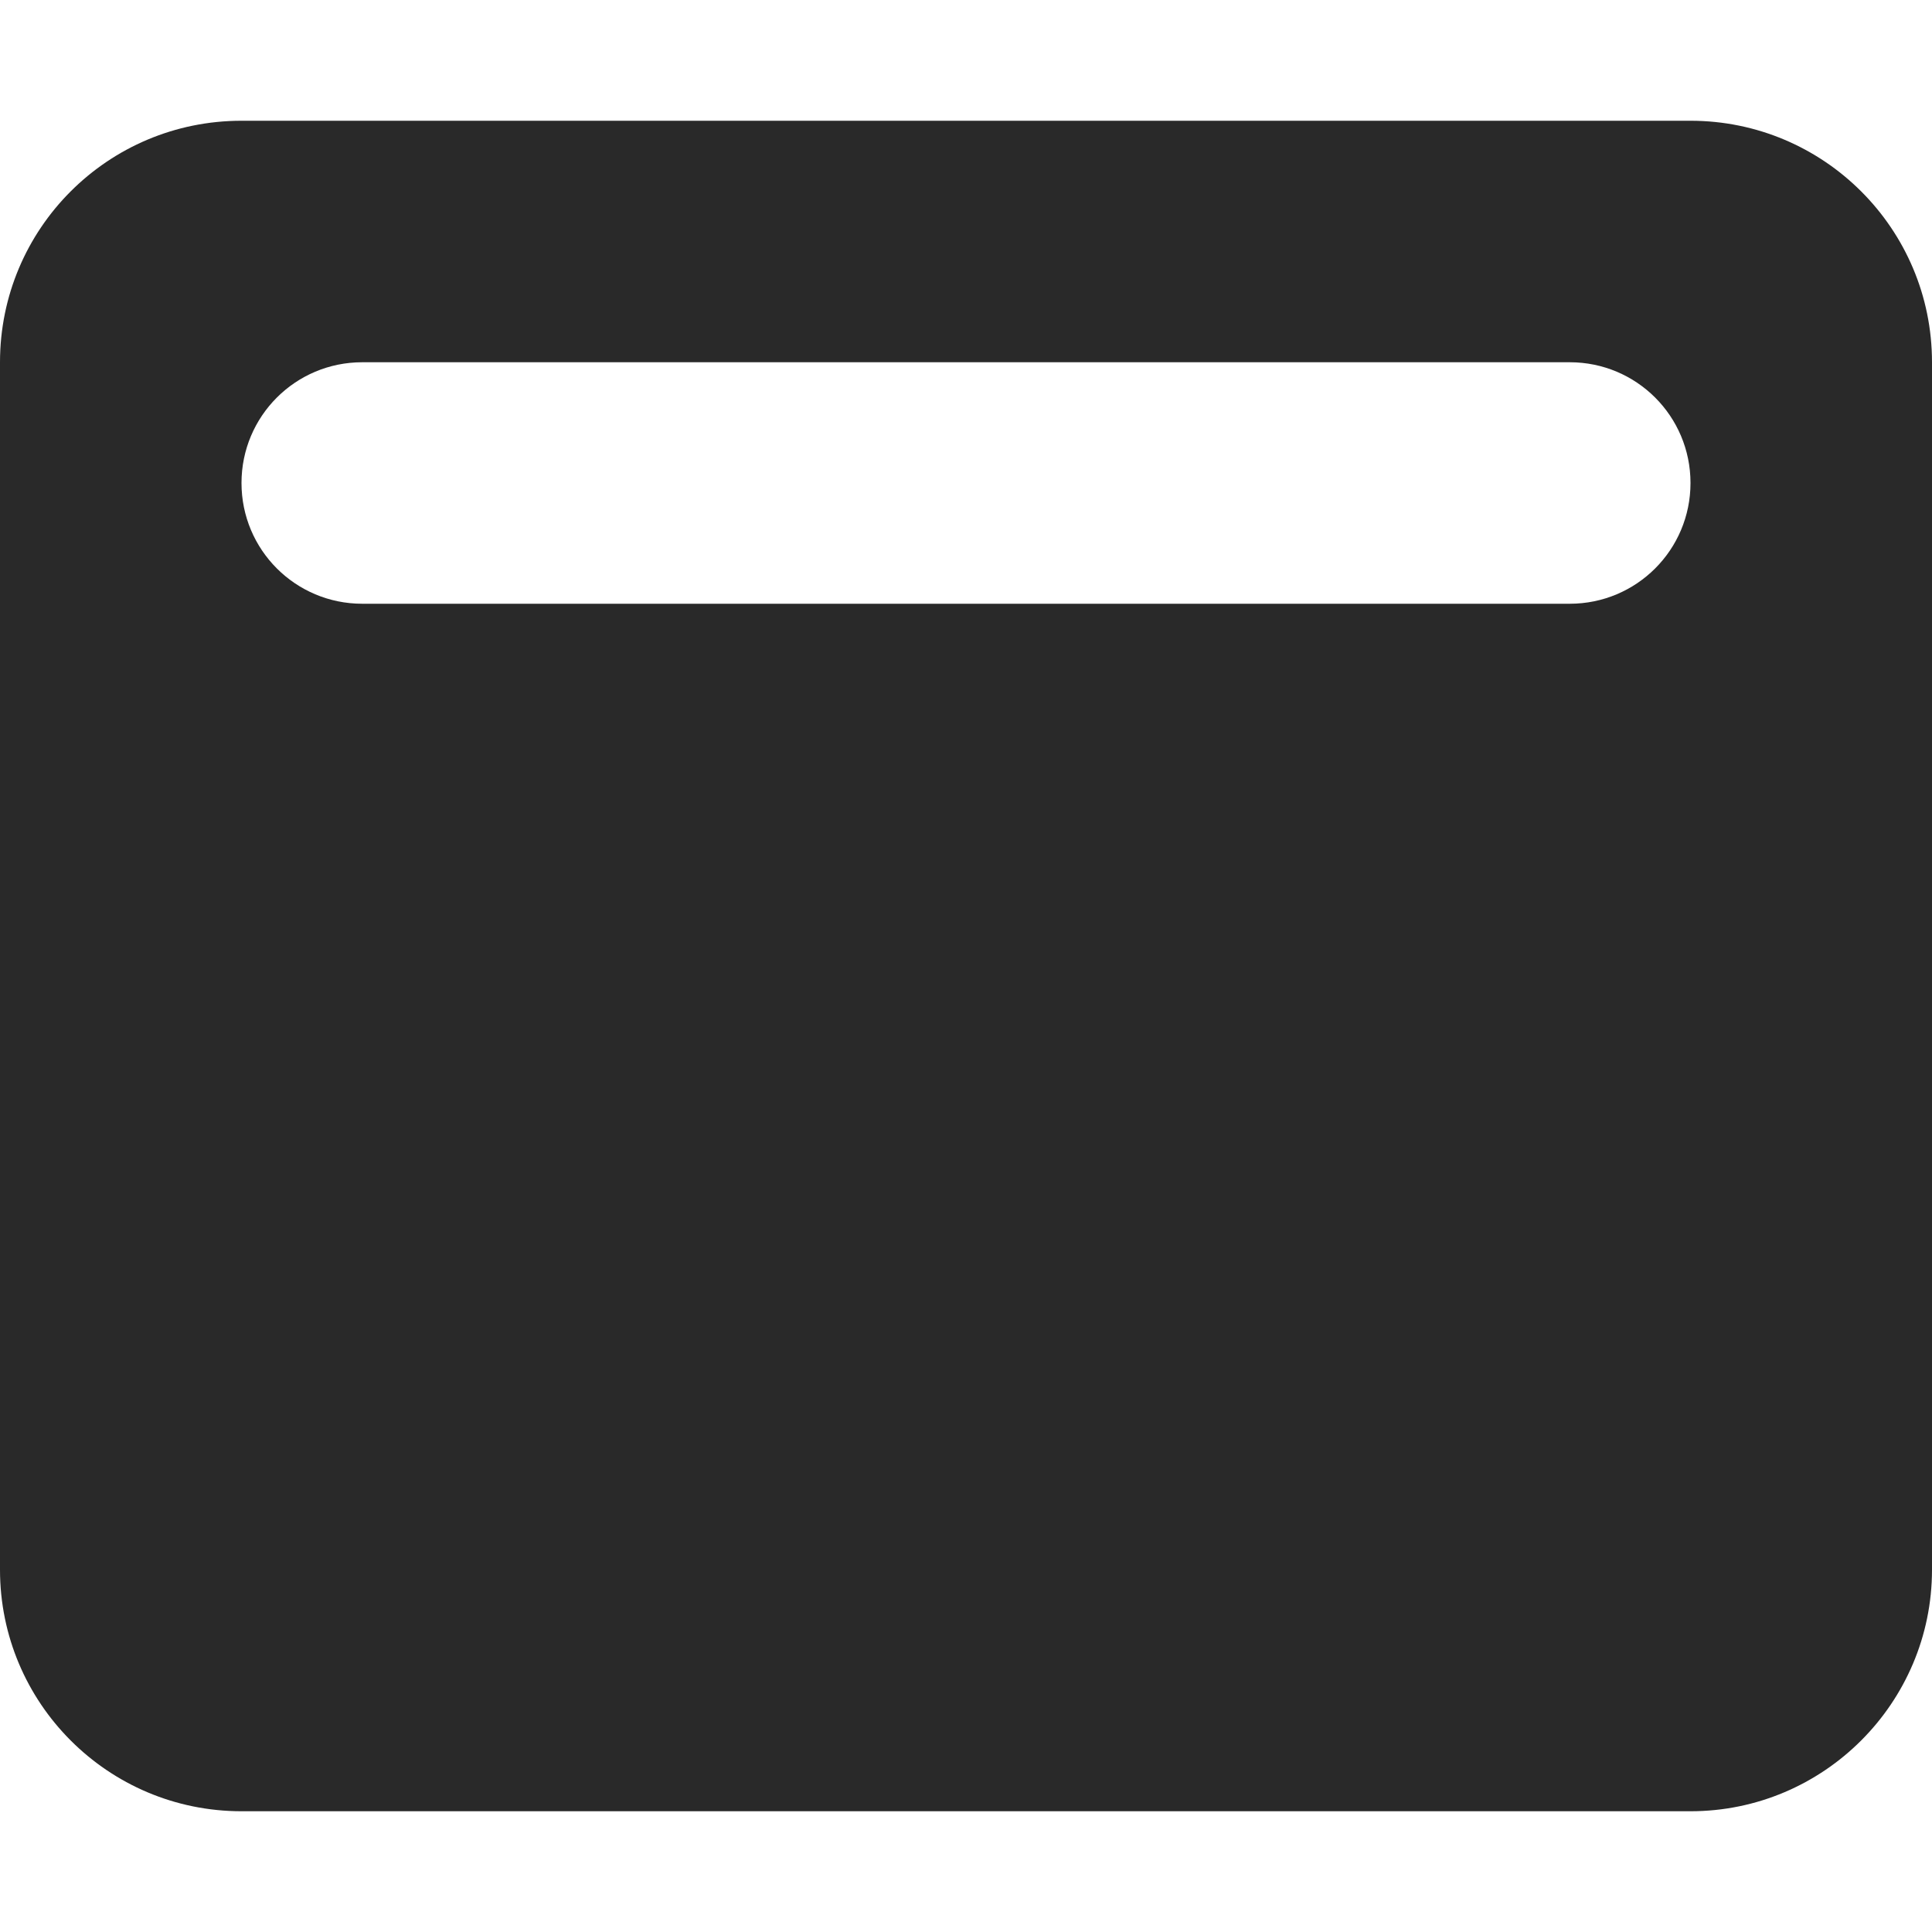
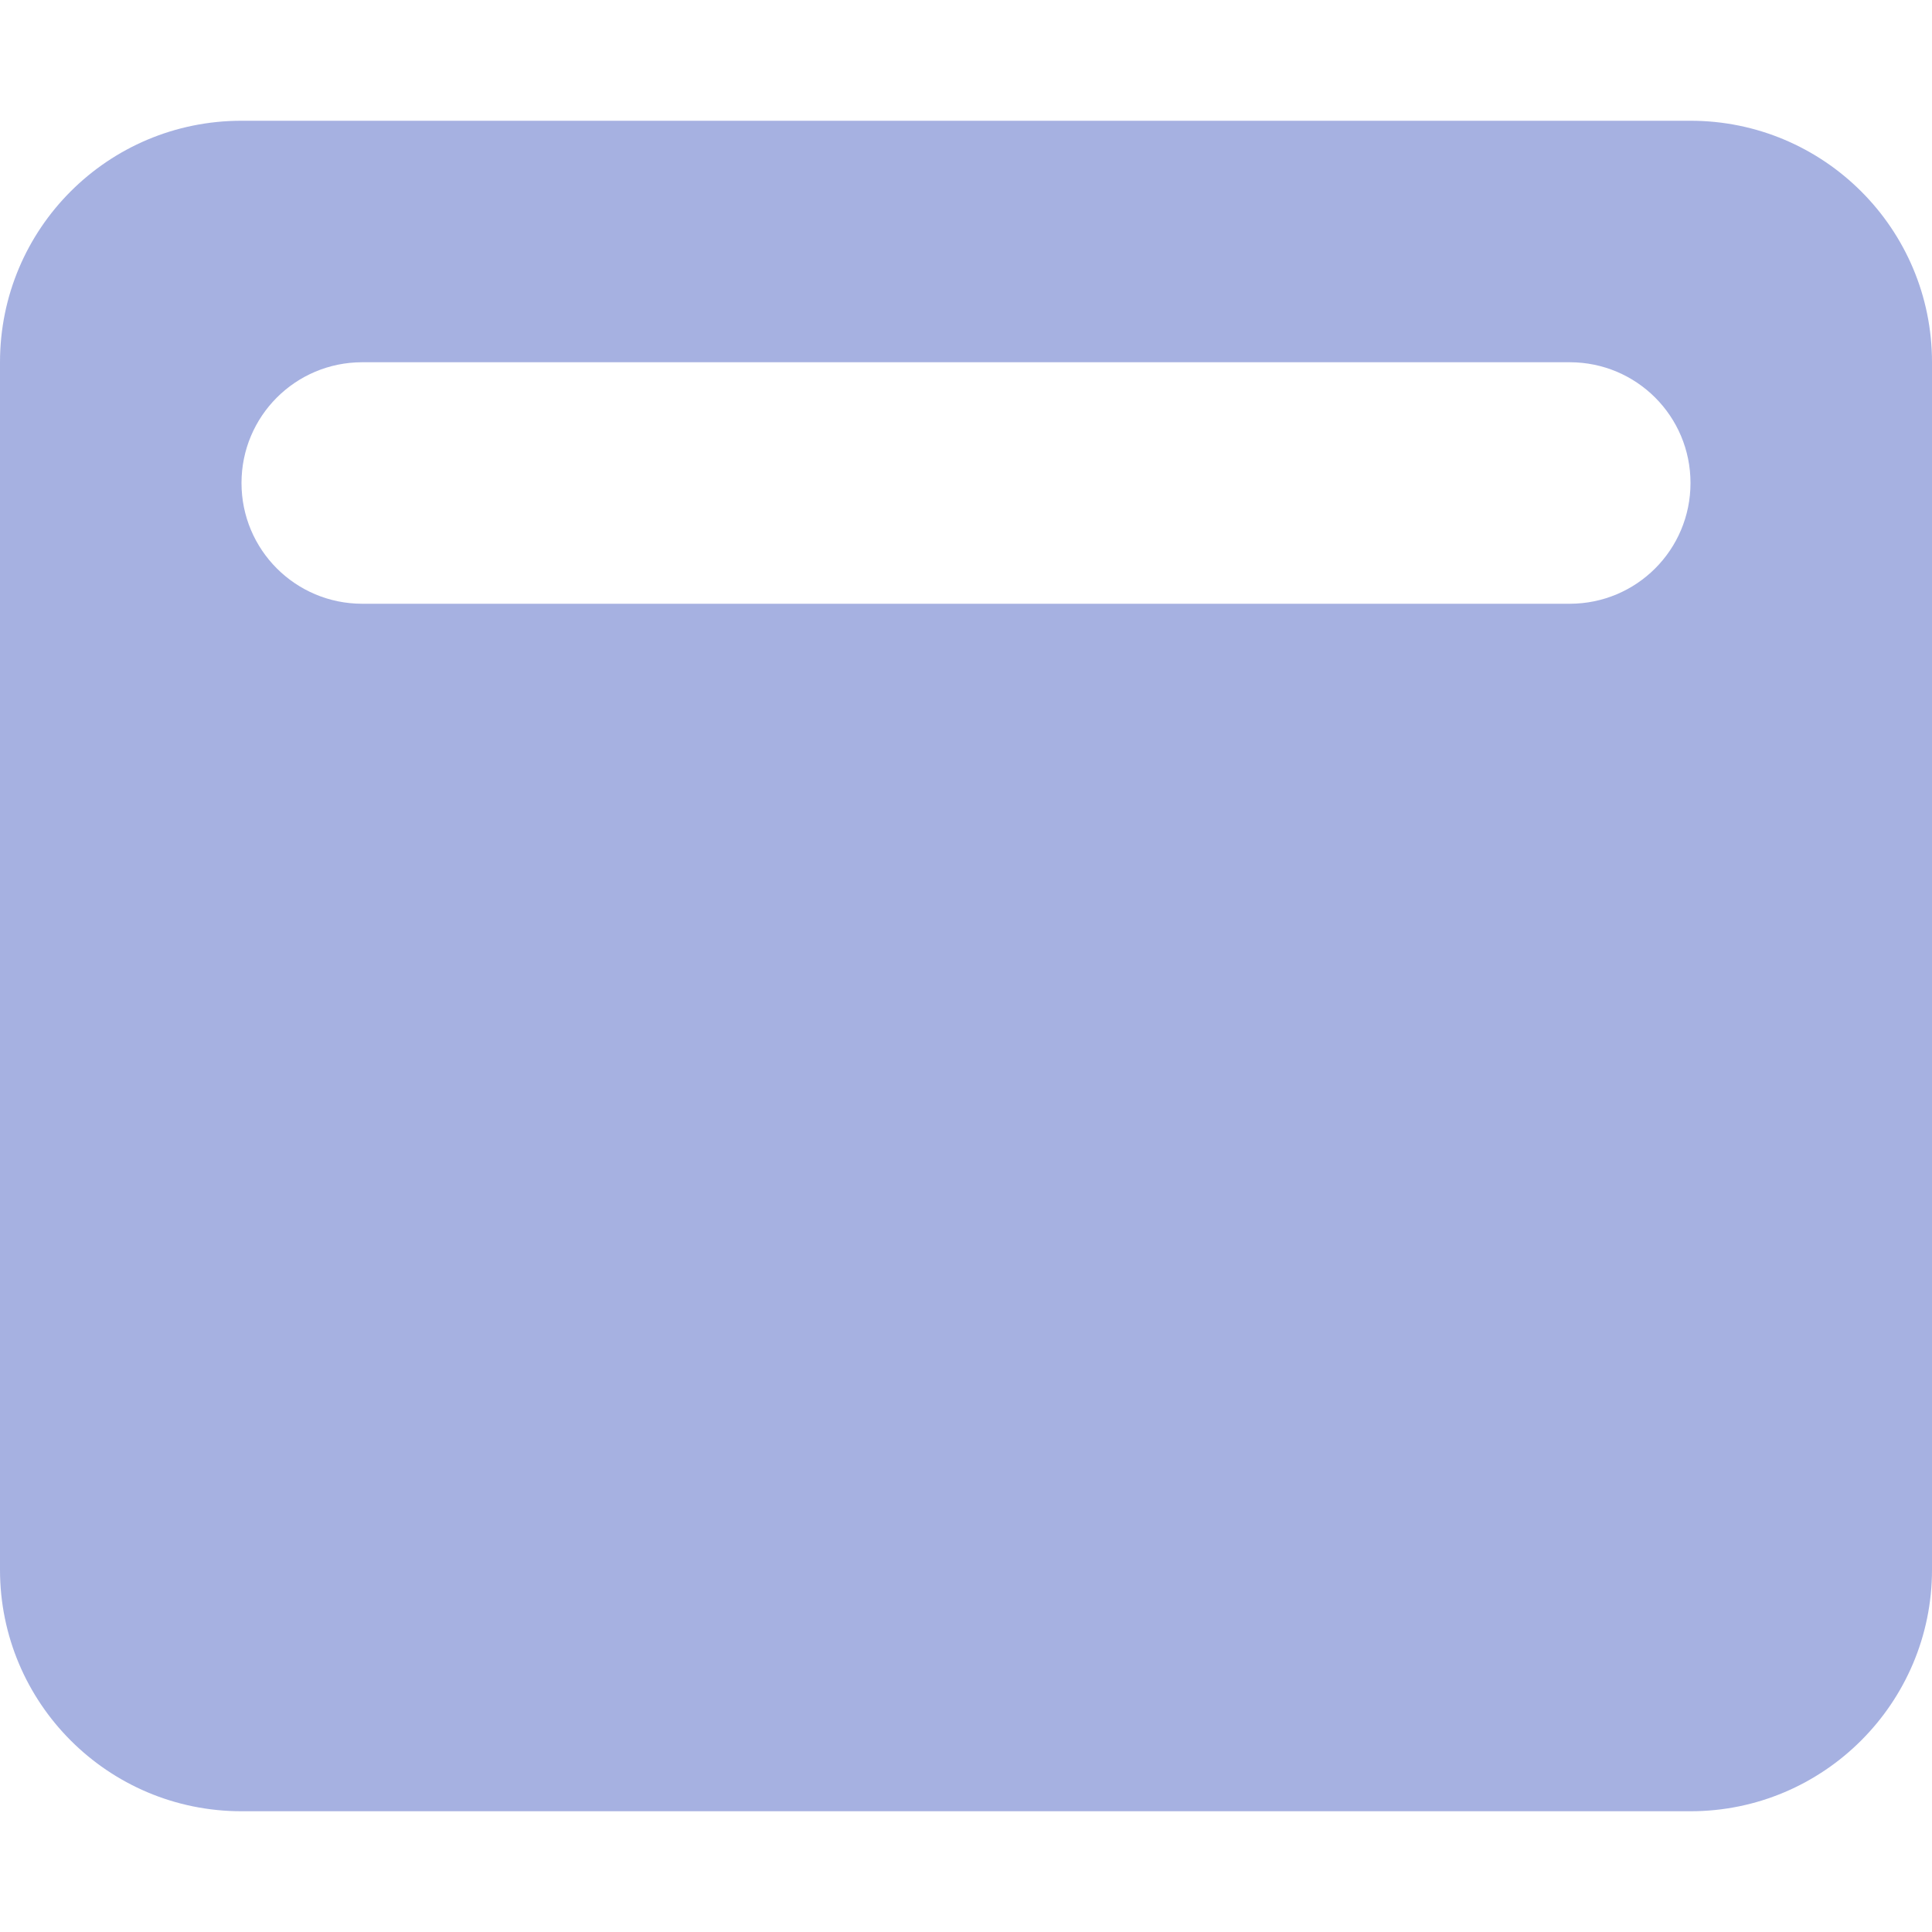
<svg xmlns="http://www.w3.org/2000/svg" viewBox="0 0 512 512">
-   <path fill="rgb(41, 41, 41)" d="M 448 32 C 483.3 32 512 60.6 512 96 V 416 C 512 451.3 483.3 480 448 480 H 64 C 28.6 480 0 451.3 0 416 V 96 C 0 60.6 28.6 32 64 32 H 448 z M 96 96 C 78.3 96 64 110.3 64 128 C 64 145.7 78.3 160 96 160 H 416 C 433.7 160 448 145.7 448 128 C 448 110.3 433.7 96 416 96 H 96 z" />
+   <path fill="#a6b1e1" d="M 448 32 C 483.3 32 512 60.6 512 96 V 416 C 512 451.3 483.3 480 448 480 H 64 C 28.6 480 0 451.3 0 416 V 96 C 0 60.6 28.6 32 64 32 H 448 z M 96 96 C 78.3 96 64 110.3 64 128 C 64 145.7 78.3 160 96 160 H 416 C 433.7 160 448 145.7 448 128 C 448 110.3 433.7 96 416 96 H 96 z" />
</svg>
